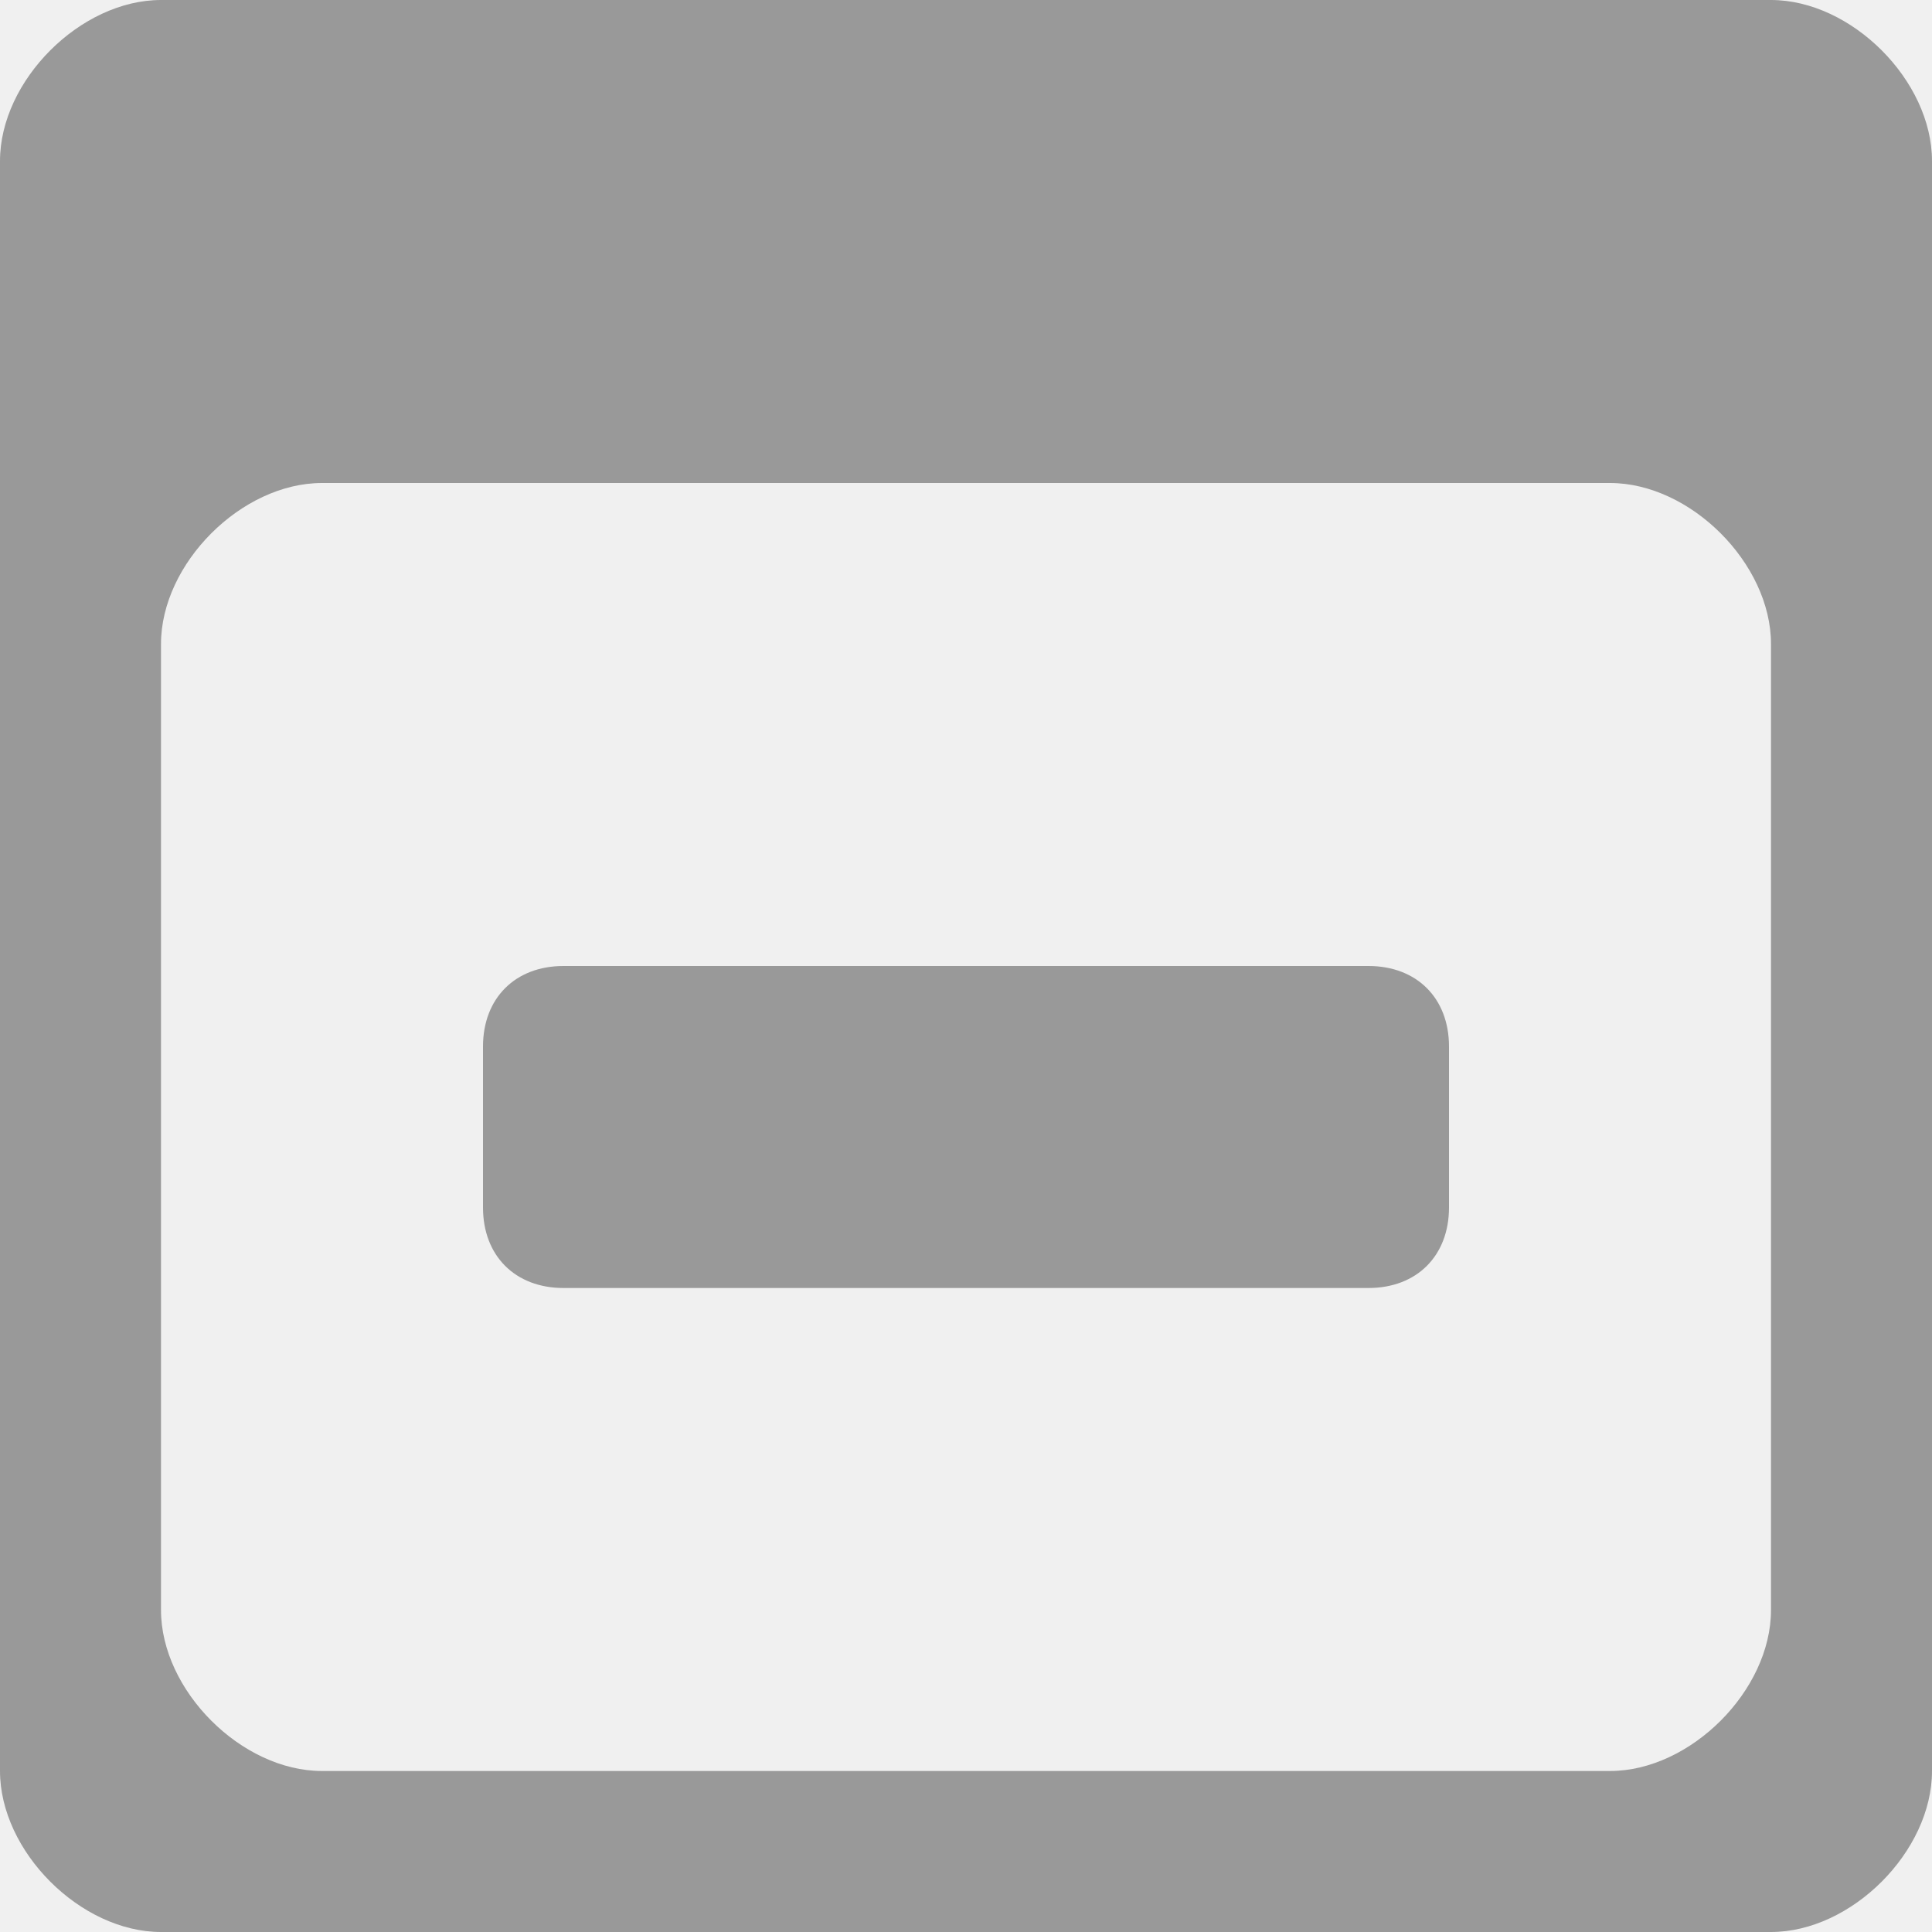
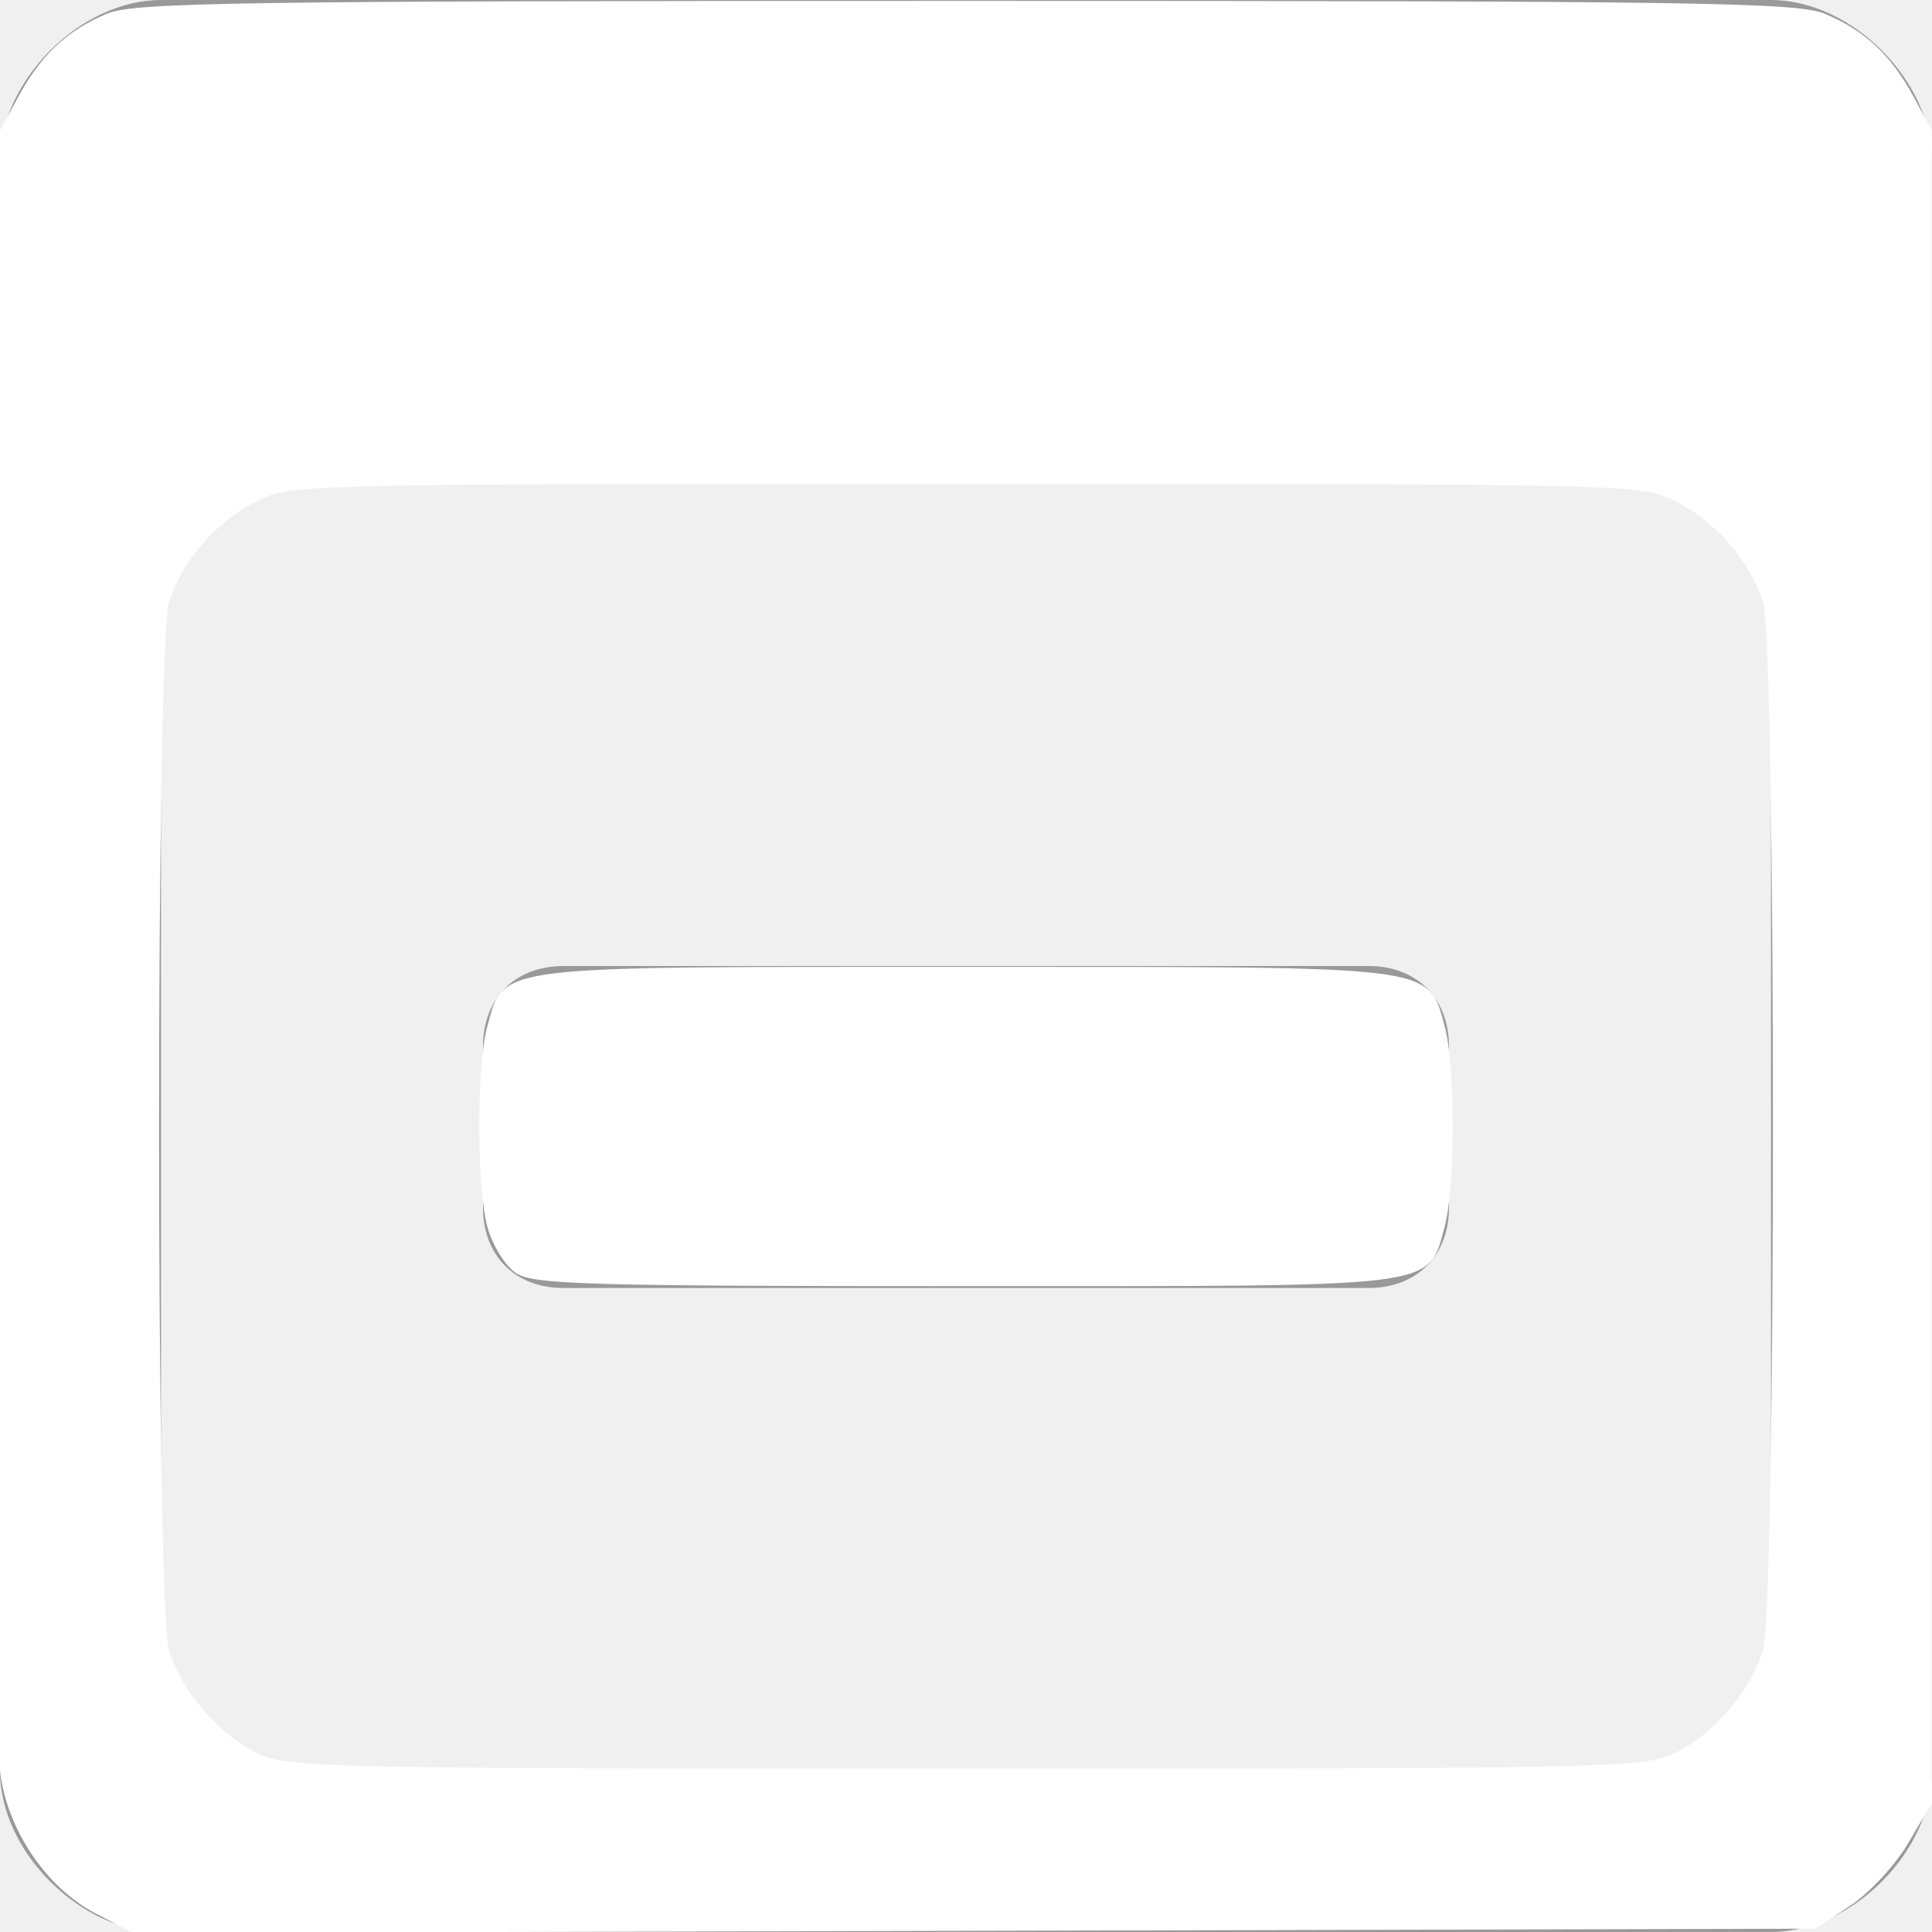
- <svg xmlns="http://www.w3.org/2000/svg" width="12" height="12" viewBox="0 0 12 12" preserveAspectRatio="xMinYMid meet" overflow="visible">
-   <path d="M11 0h-10c-.5 0-1 .5-1 1v10c0 .5.5 1 1 1h10c.5 0 1-.5 1-1v-10c0-.5-.5-1-1-1zm0 10c0 .5-.5 1-1 1h-8c-.5 0-1-.5-1-1v-6c0-.5.5-1 1-1h8c.5 0 1 .5 1 1v6zm-2-2.5c0 .3-.2.5-.5.5h-5c-.3 0-.5-.2-.5-.5v-1c0-.3.2-.5.5-.5h5c.3 0 .5.2.5.5v1z" fill="#999" />
+ <svg xmlns="http://www.w3.org/2000/svg" width="12" height="12" viewBox="0 0 12 12" preserveAspectRatio="xMinYMid meet" overflow="visible" id="svg2" version="1.1">
+   <defs id="defs8" />
+   <path d="M11 0h-10c-.5 0-1 .5-1 1v10c0 .5.5 1 1 1h10c.5 0 1-.5 1-1v-10c0-.5-.5-1-1-1zm0 10c0 .5-.5 1-1 1h-8c-.5 0-1-.5-1-1v-6c0-.5.5-1 1-1h8c.5 0 1 .5 1 1v6zm-2-2.5c0 .3-.2.5-.5.5h-5c-.3 0-.5-.2-.5-.5v-1c0-.3.2-.5.5-.5h5c.3 0 .5.2.5.5v1z" fill="#999" id="path4" />
+   <path style="fill:#ffffff;stroke:#ffffff;stroke-width:0.051" d="M 0.607,11.863 C 0.306,11.706 0.068,11.352 0.026,11.001 0.009,10.854 0.001,8.503 0.01,5.776 L 0.025,0.819 0.135,0.615 C 0.272,0.36 0.432,0.21 0.673,0.109 0.839,0.04 1.477,0.031 6,0.031 c 4.523,0 5.161,0.009 5.327,0.079 0.241,0.101 0.401,0.251 0.538,0.506 l 0.109,0.203 0,5.186 0,5.186 -0.143,0.243 c -0.078,0.133 -0.237,0.305 -0.352,0.381 l -0.21,0.139 -5.219,0.013 -5.219,0.013 -0.225,-0.118 0,0 z m 9.795,-0.946 c 0.248,-0.113 0.494,-0.397 0.574,-0.663 0.082,-0.273 0.082,-6.244 0,-6.516 C 10.896,3.473 10.67,3.213 10.408,3.086 10.191,2.981 10.144,2.98 6,2.98 c -4.144,0 -4.191,0.001 -4.408,0.106 -0.262,0.127 -0.488,0.387 -0.568,0.652 -0.082,0.273 -0.082,6.244 0,6.516 0.08,0.266 0.326,0.55 0.574,0.663 0.196,0.089 0.43,0.094 4.402,0.094 3.972,0 4.206,-0.005 4.402,-0.094 z" id="path2987" />
+   <path style="fill:#ffffff;stroke:#ffffff;stroke-width:0.051" d="M 3.217,7.885 C 3.156,7.842 3.082,7.722 3.053,7.618 2.986,7.376 2.985,6.62 3.052,6.379 3.152,6.018 3.048,6.031 6,6.031 c 2.952,0 2.848,-0.012 2.948,0.348 0.067,0.241 0.066,0.997 -0.001,1.239 C 8.847,7.977 8.973,7.963 6,7.963 c -2.316,0 -2.687,-0.01 -2.783,-0.078 z" id="path2989" />
</svg>
